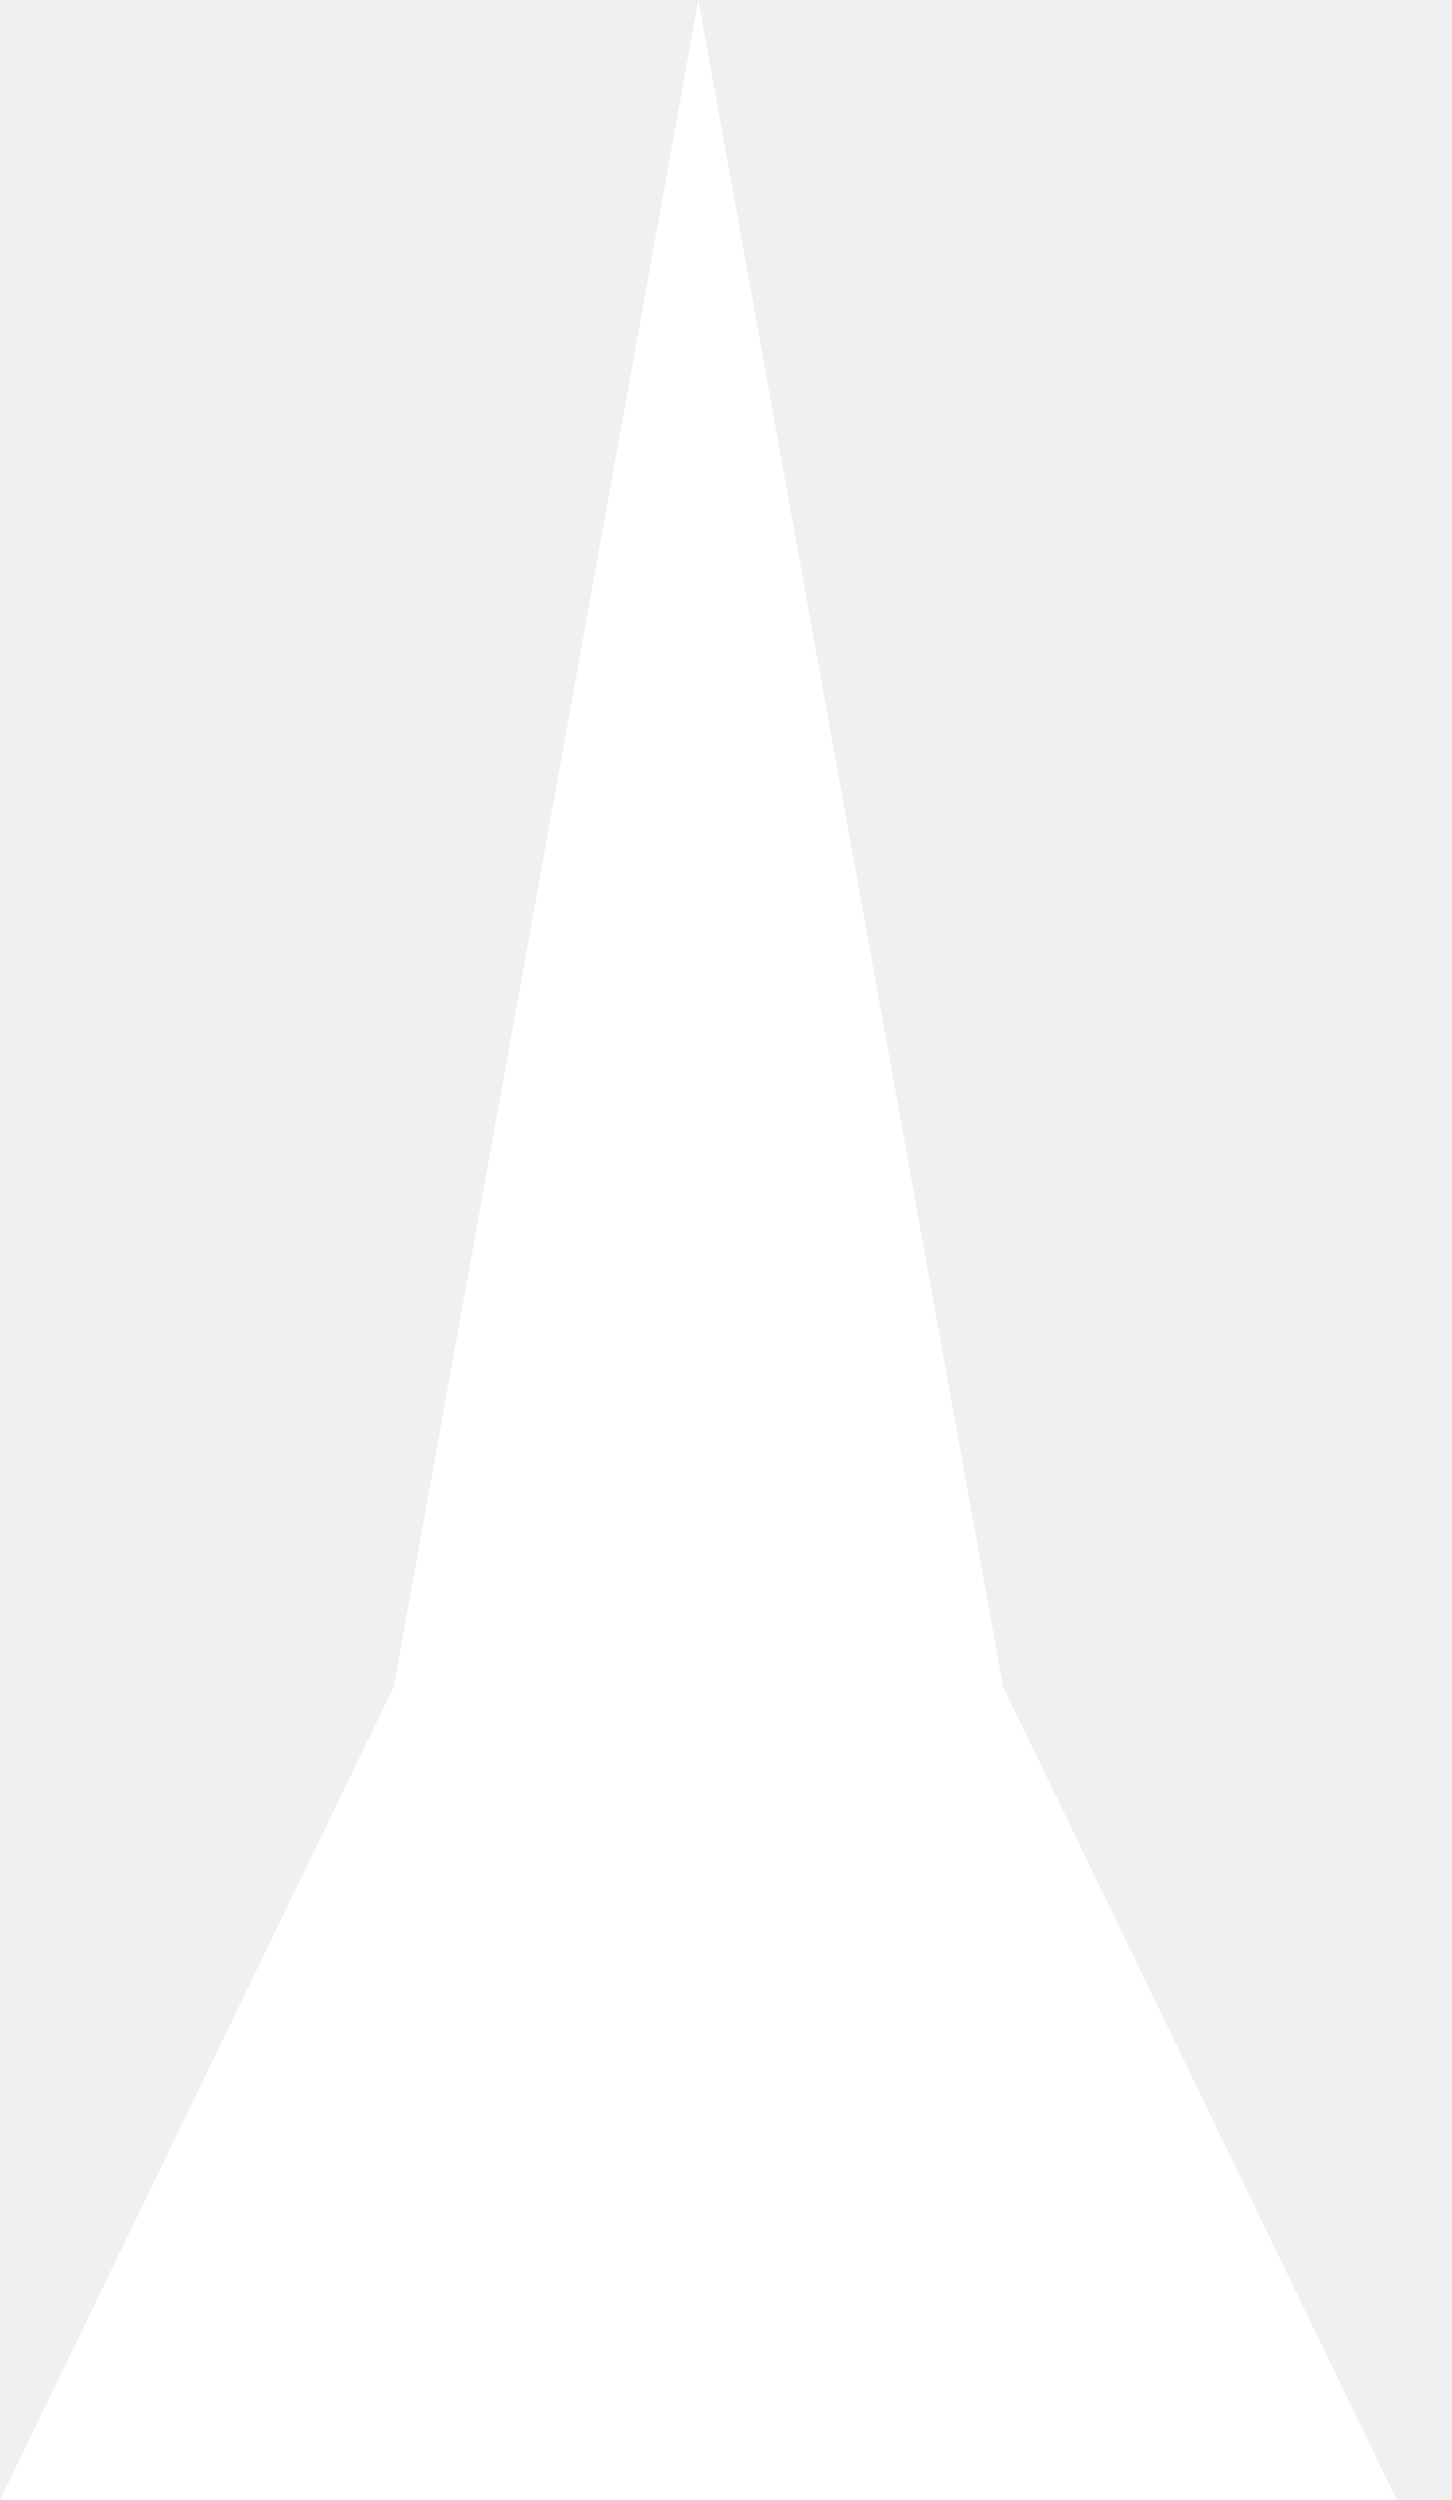
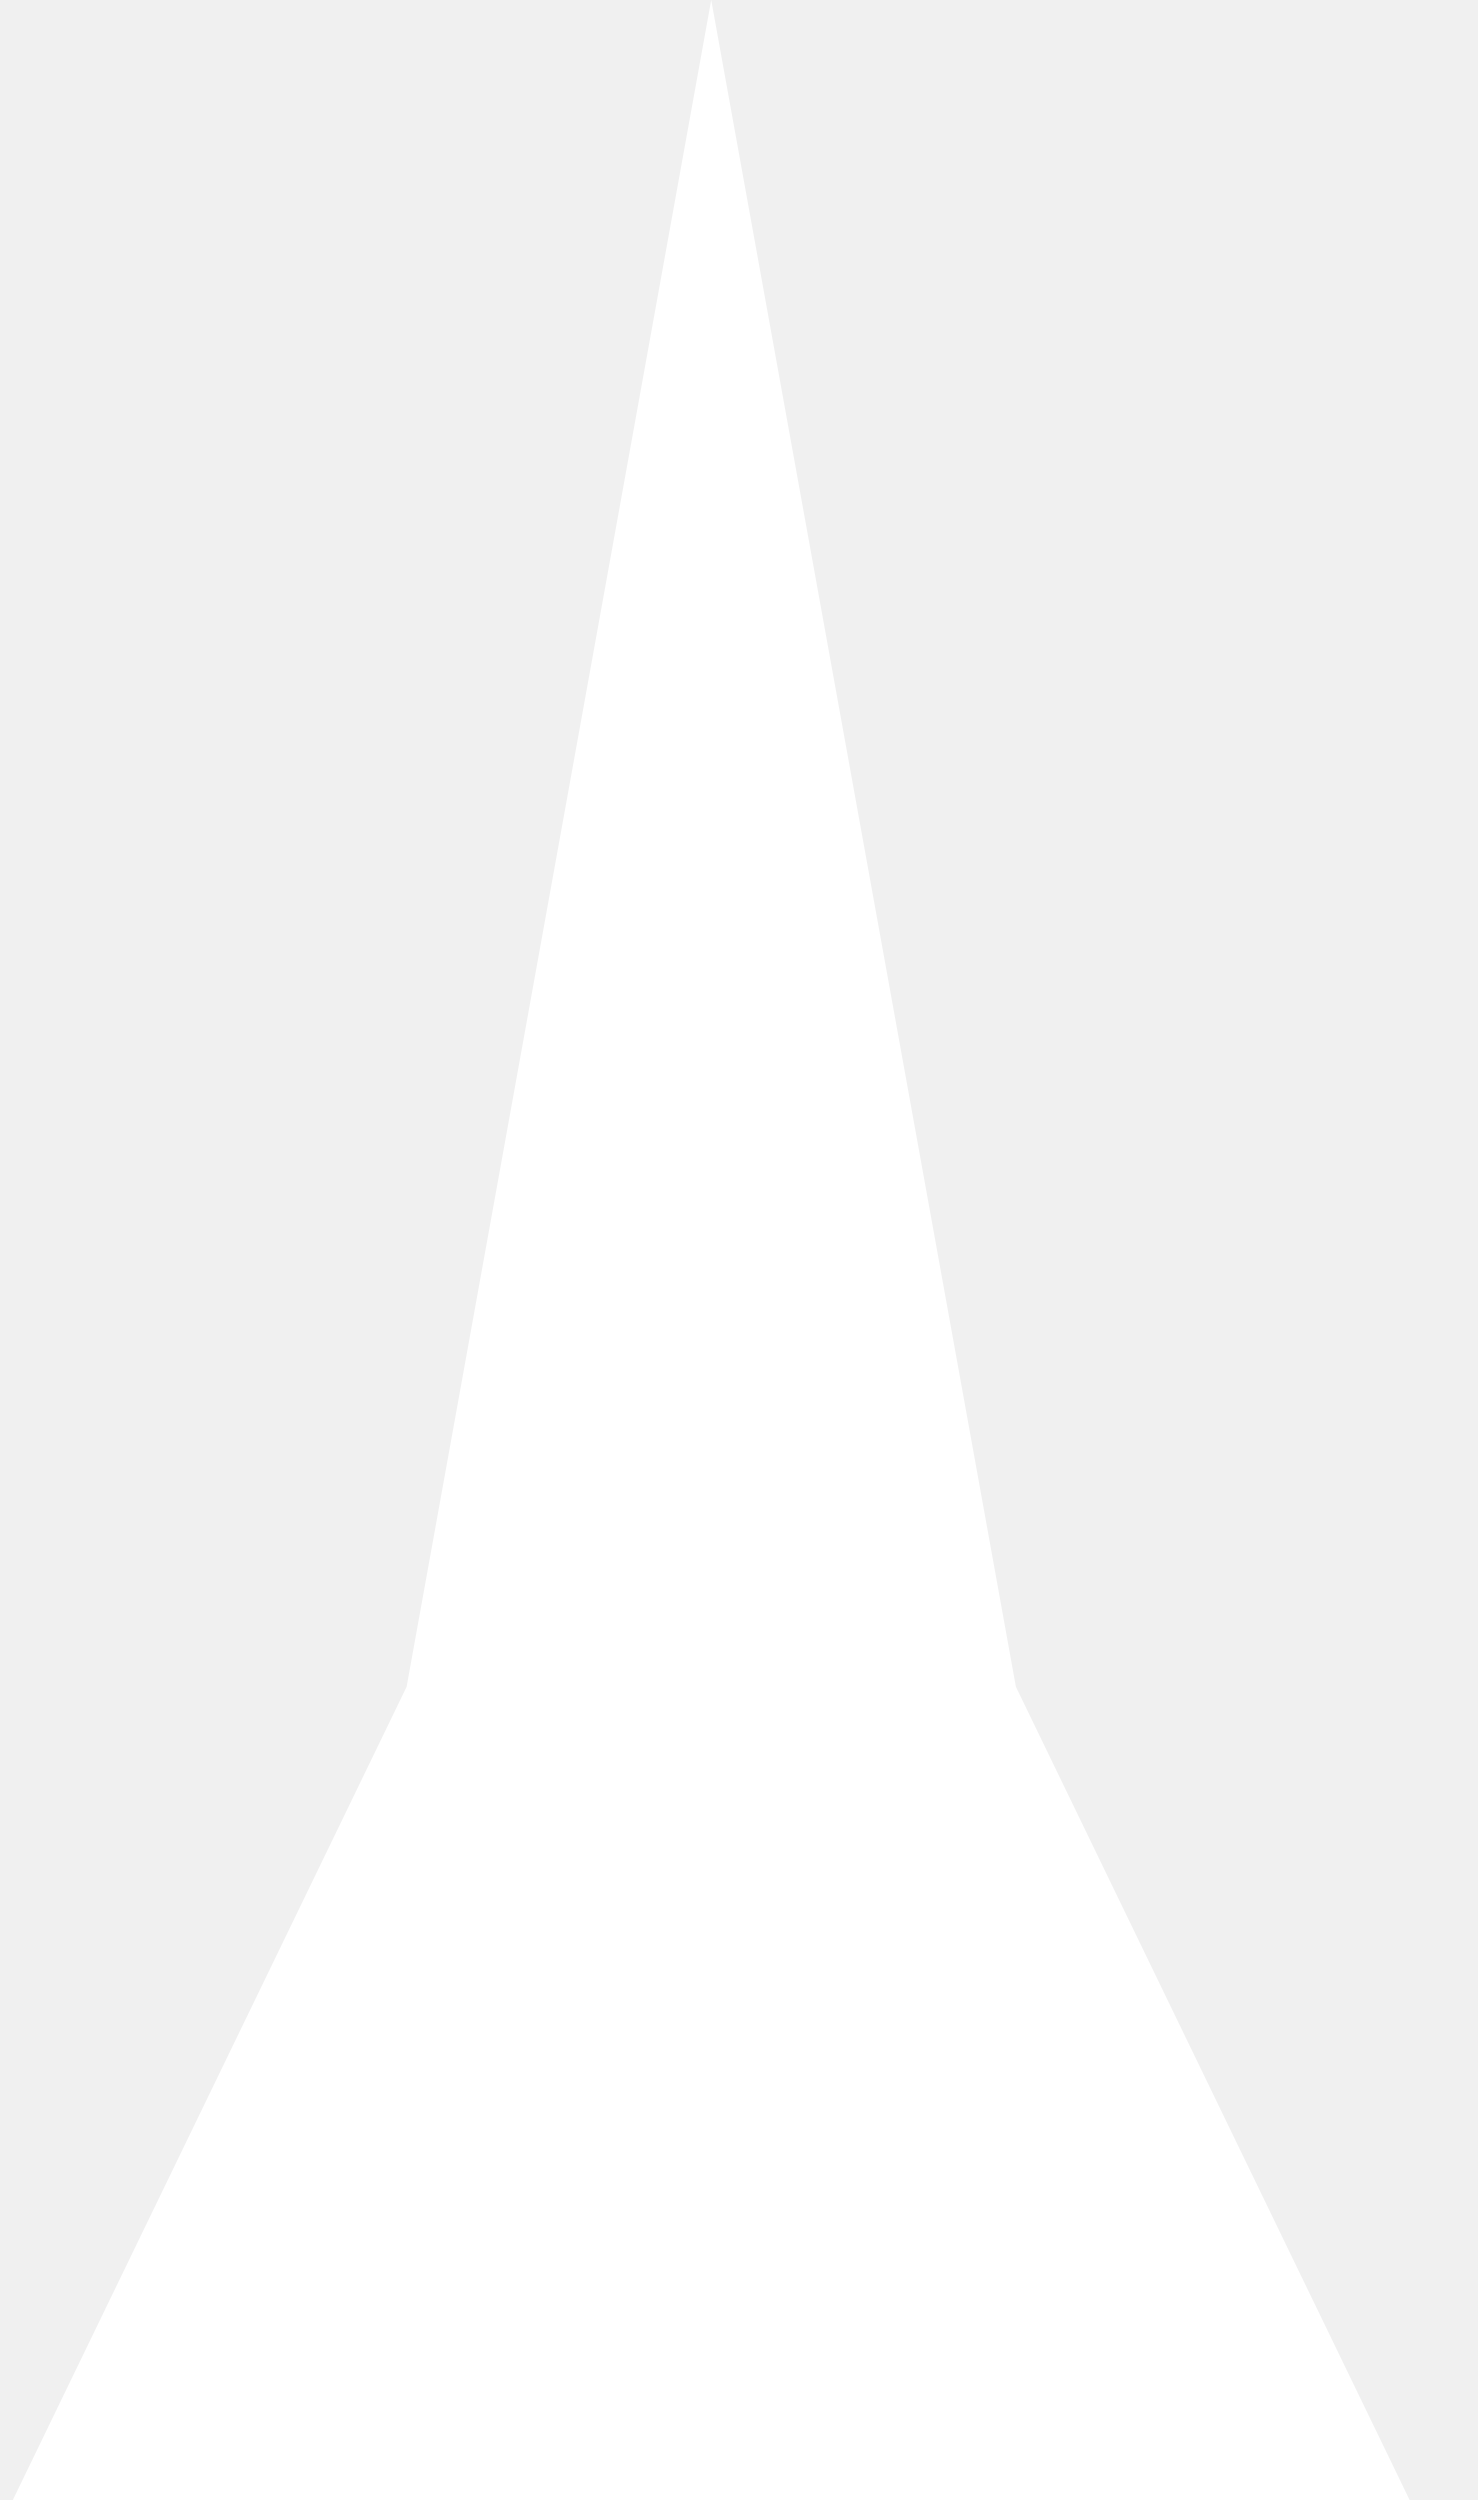
- <svg xmlns="http://www.w3.org/2000/svg" width="18" height="31" viewBox="0 0 18 31" fill="none">
+ <svg xmlns="http://www.w3.org/2000/svg" width="26" height="44" viewBox="0 0 18 31" fill="none">
  <path fill-rule="evenodd" clip-rule="evenodd" d="M12.438 20.916L8.66 0L4.883 20.916L0 31H17.32L12.438 20.916Z" fill="white" />
</svg>
